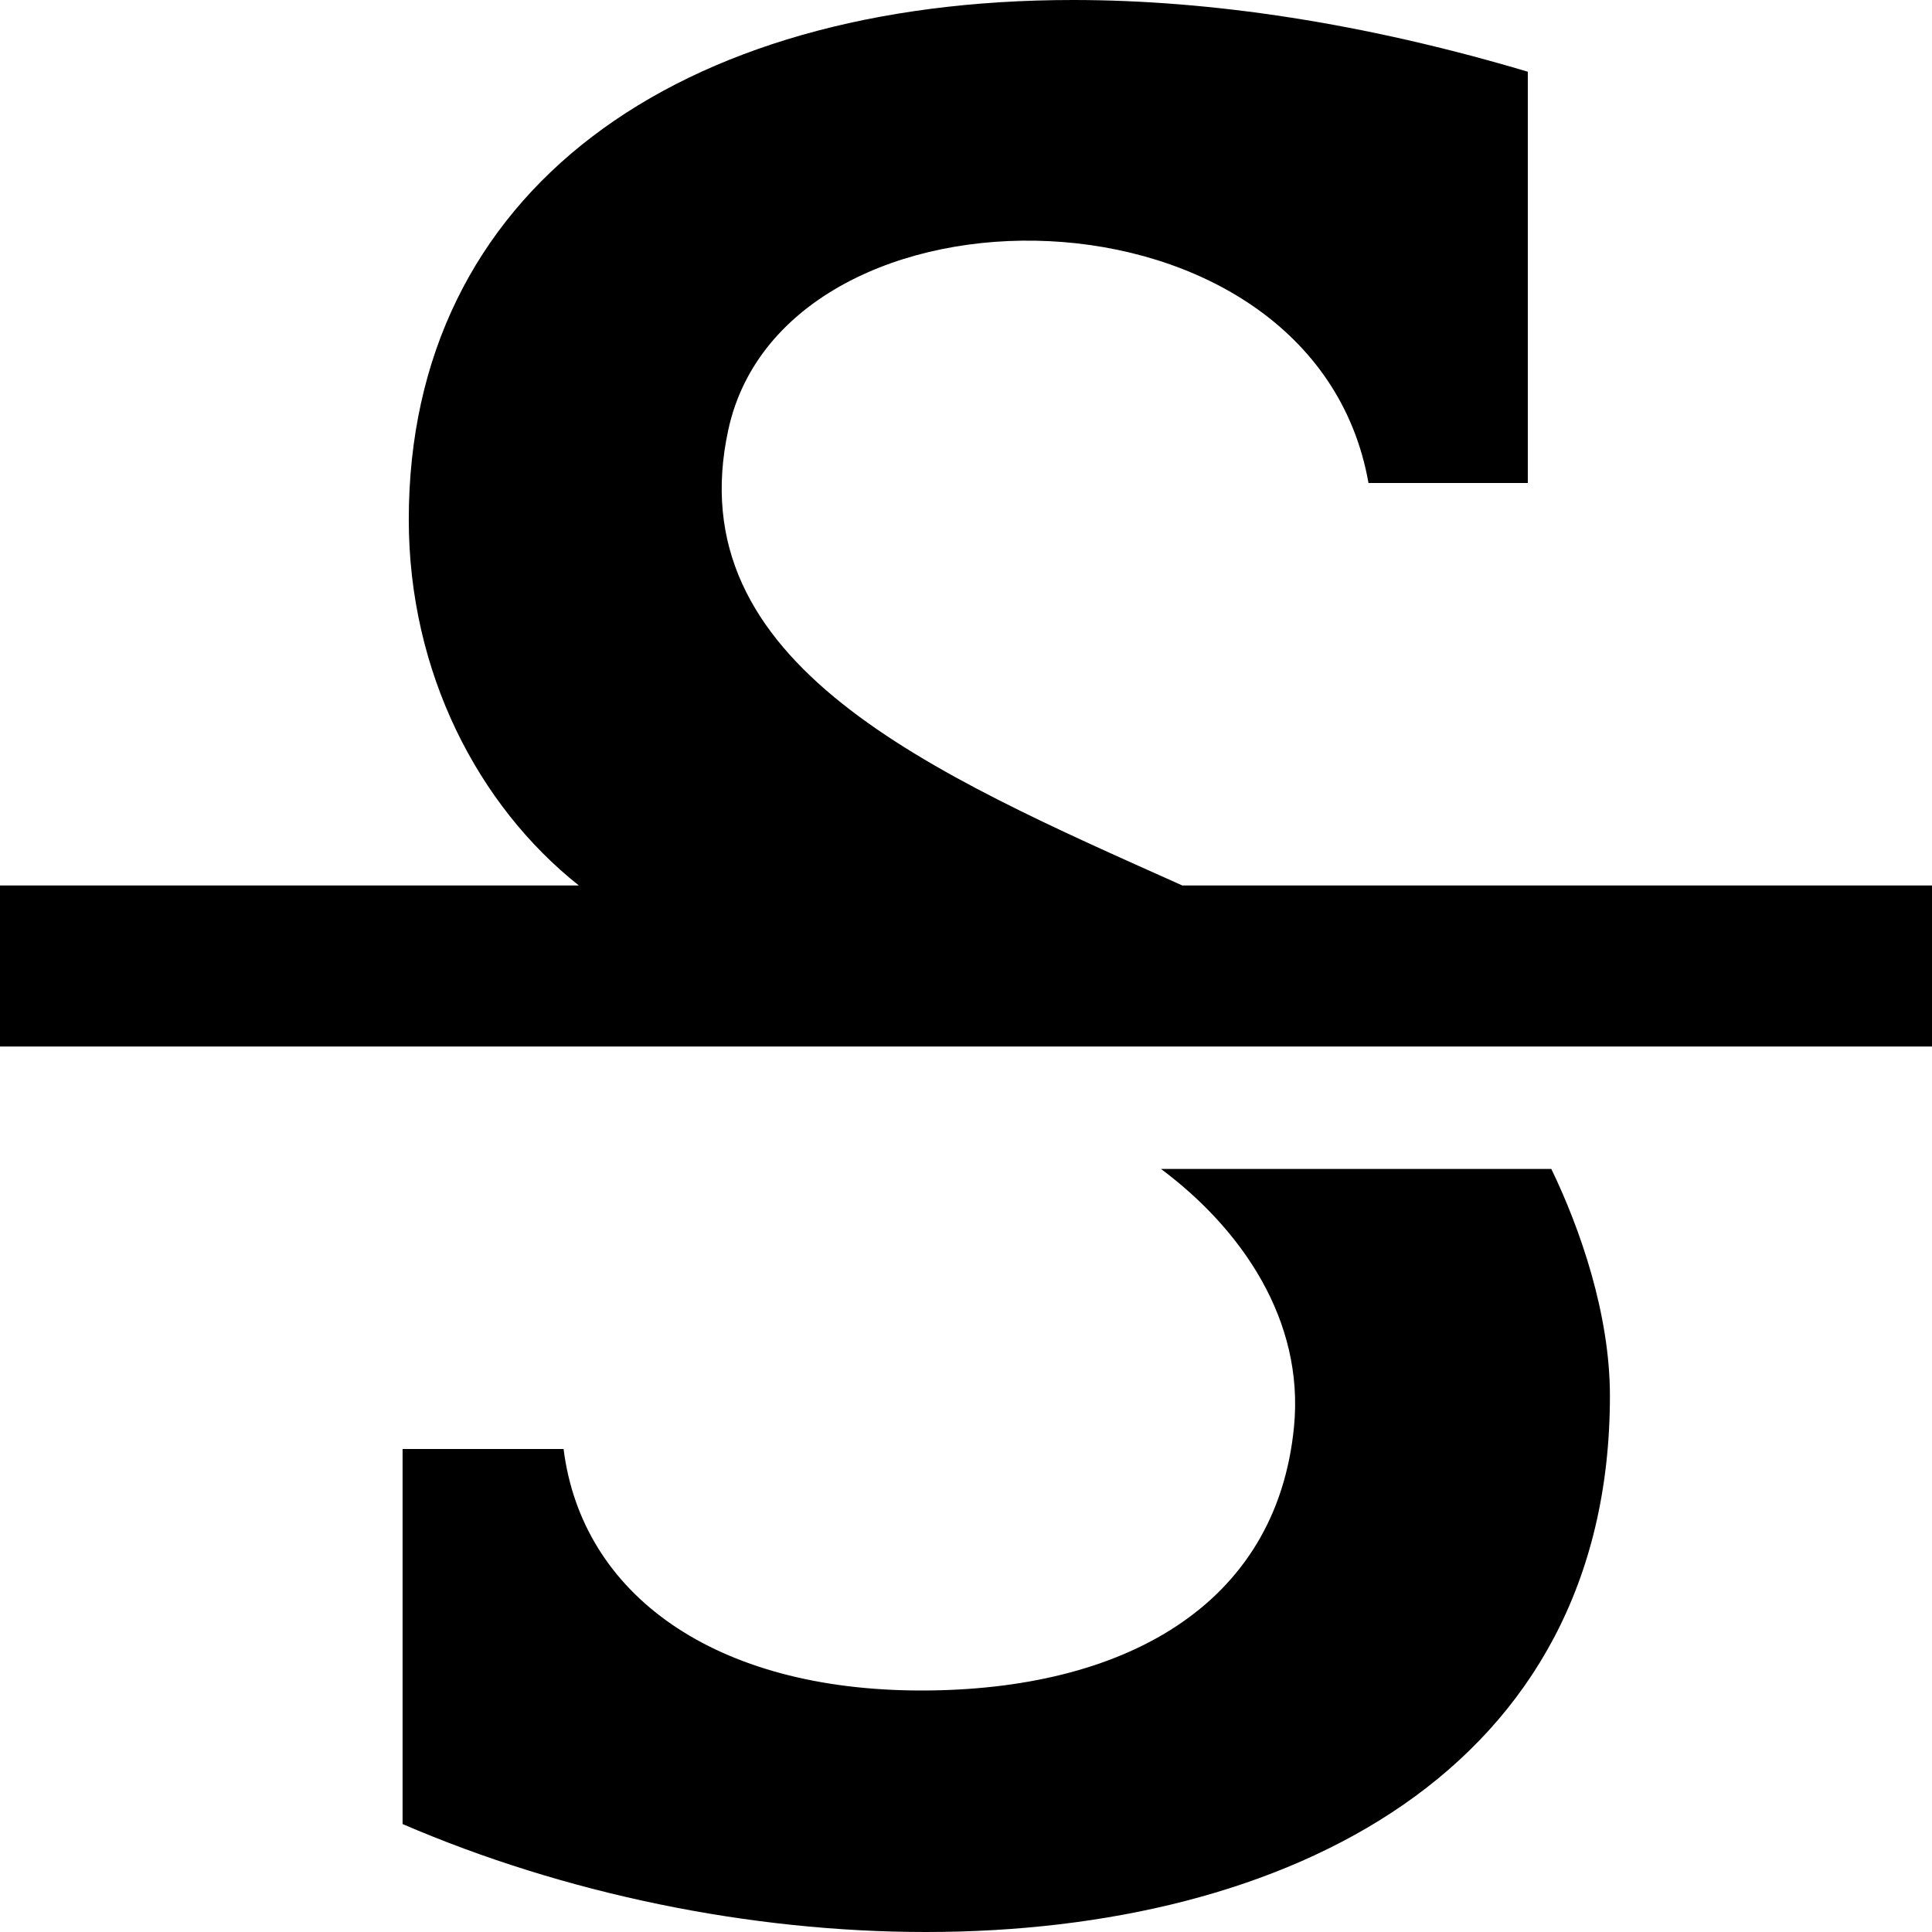
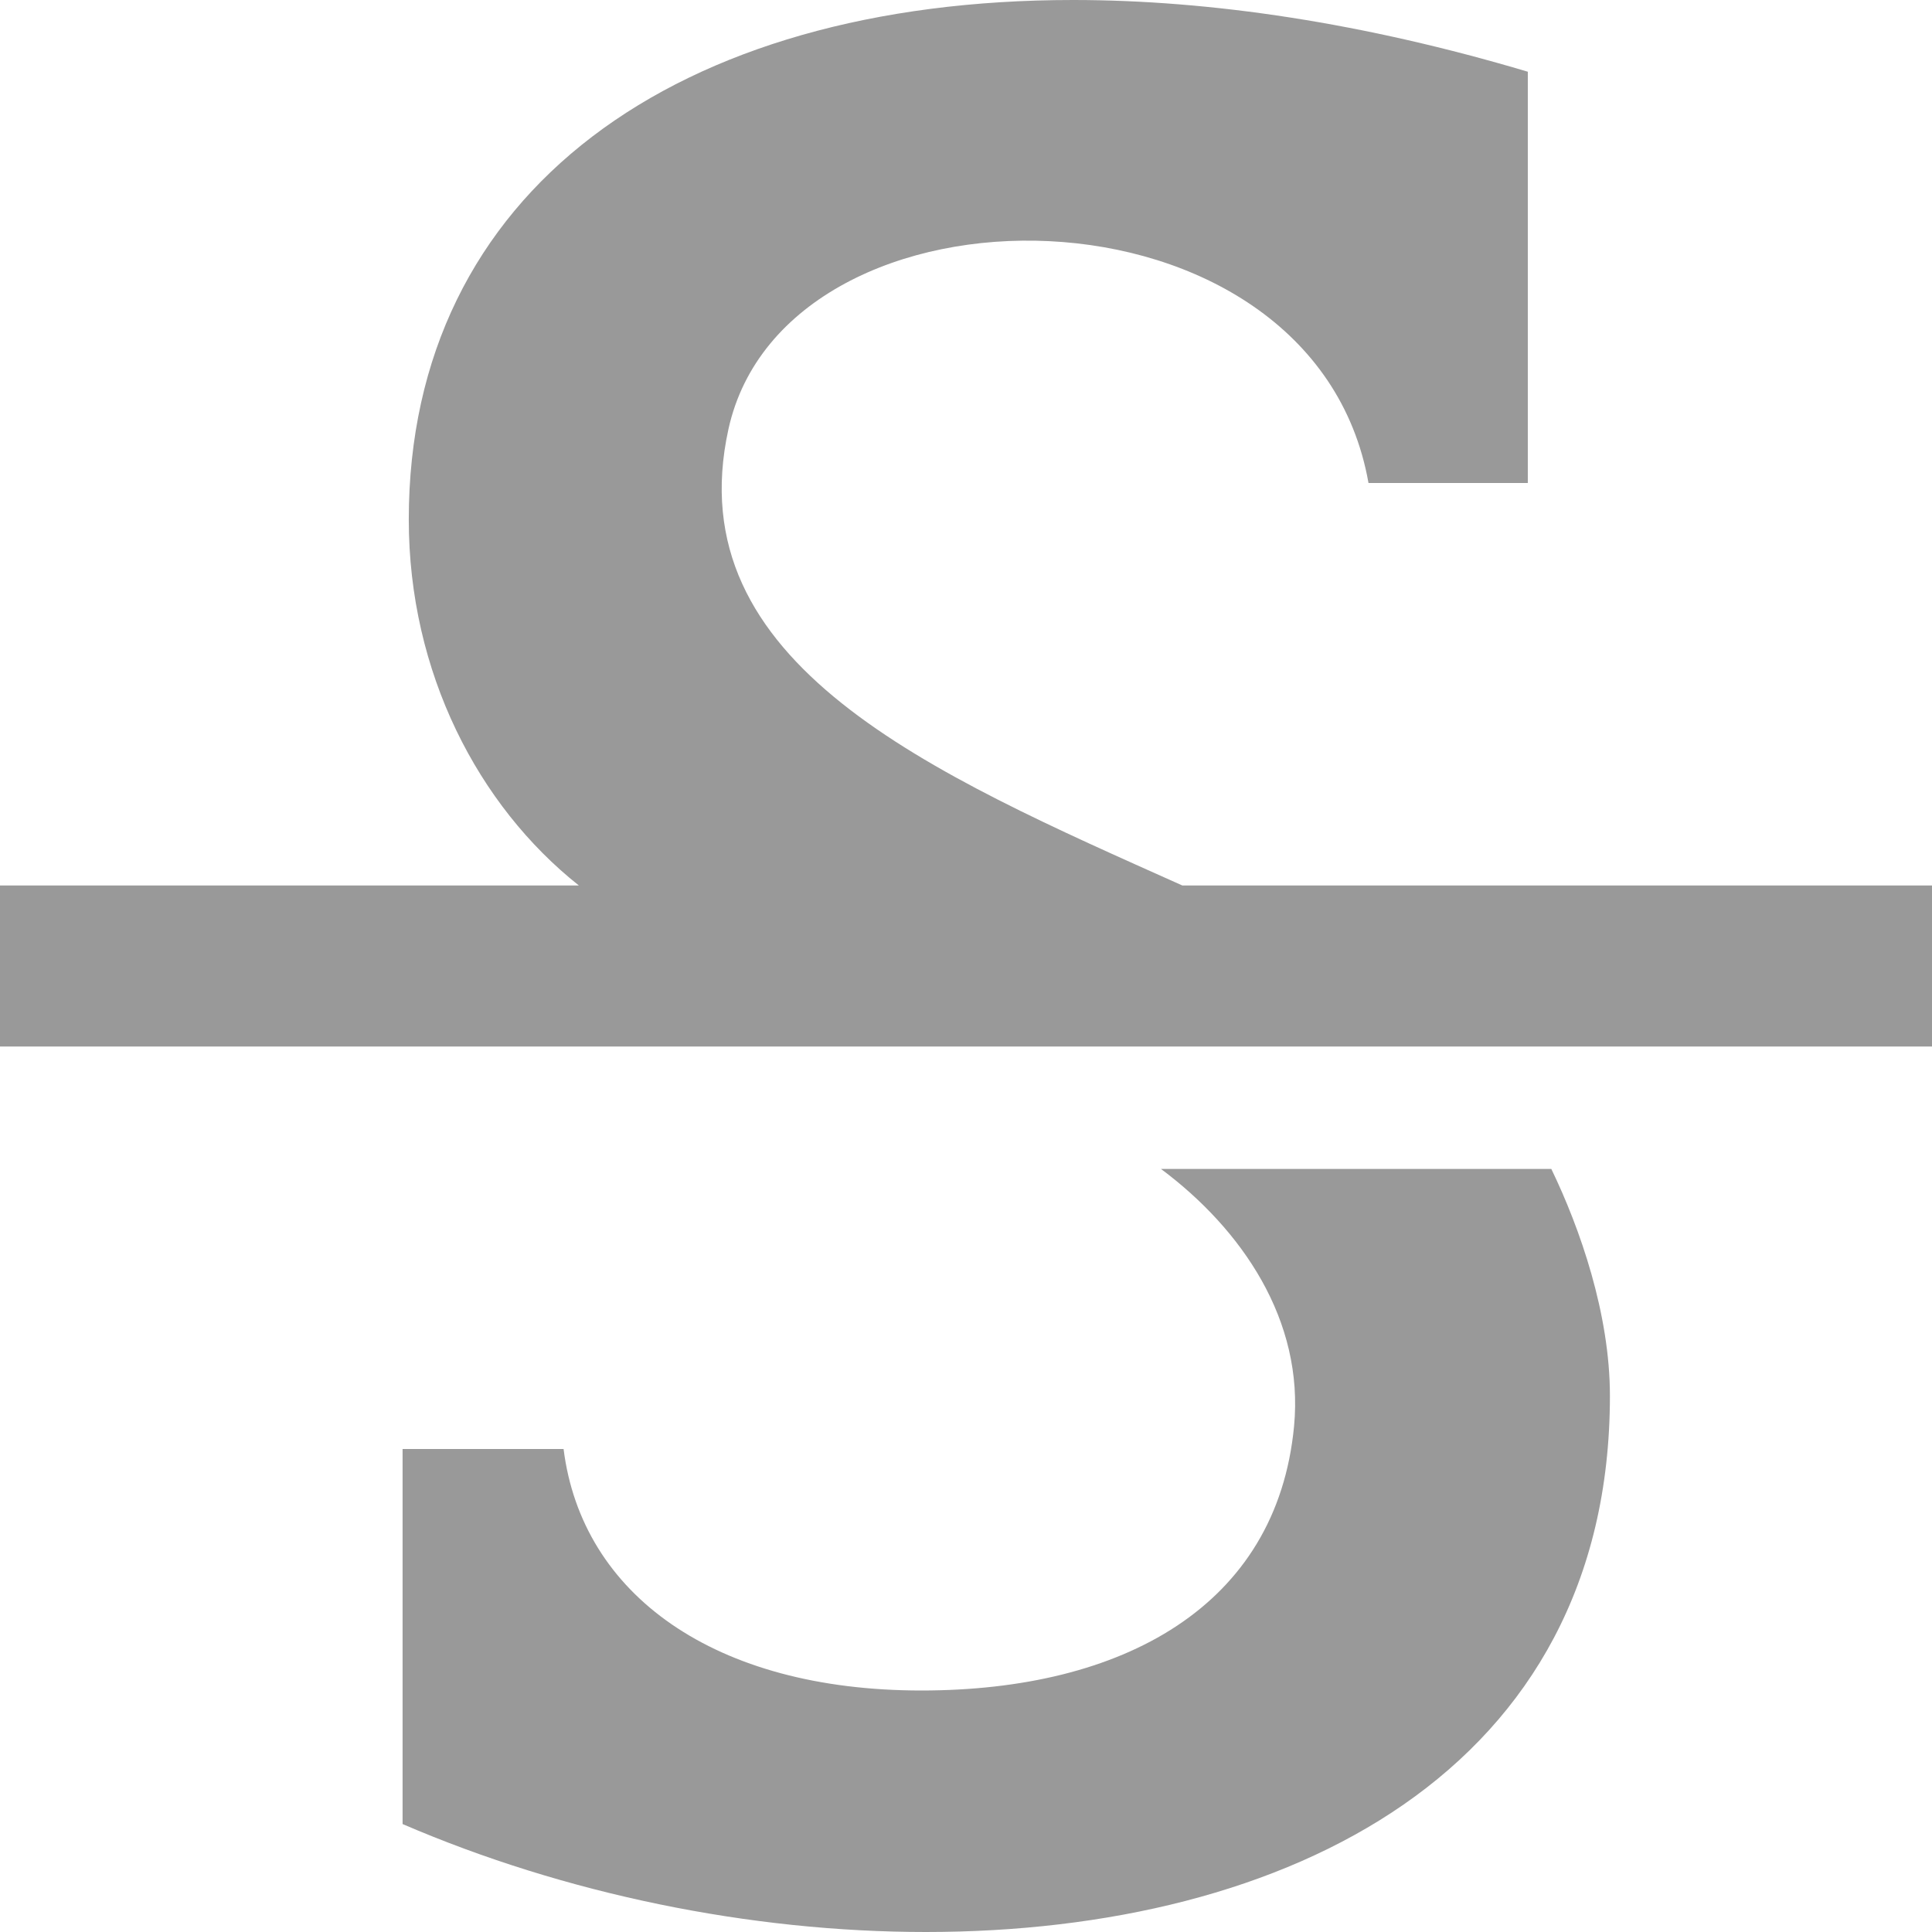
<svg xmlns="http://www.w3.org/2000/svg" width="24" height="24" viewBox="0 0 24 24">
-   <path d="M19.271 14.521c.358.74.728 1.803.728 2.818 0 4.658-4 6.661-8.498 6.661-2.183 0-4.483-.472-6.5-1.341v-4.659h2c.227 1.809 1.875 3 4.444 3 2.503 0 4.415-1.046 4.63-3.28.127-1.321-.65-2.451-1.653-3.199h4.849zm-4.583-3.521c-3.124-1.398-6.281-2.75-5.639-5.669.714-3.244 7.265-3.206 7.951.669h1.979v-5.109c-2.028-.604-3.936-.891-5.649-.891-4.927 0-8.252 2.375-8.252 6.454 0 1.899.862 3.554 2.113 4.546h-7.191v2h24v-2h-9.312z" />
+   <path d="M19.271 14.521c.358.74.728 1.803.728 2.818 0 4.658-4 6.661-8.498 6.661-2.183 0-4.483-.472-6.5-1.341v-4.659h2c.227 1.809 1.875 3 4.444 3 2.503 0 4.415-1.046 4.63-3.28.127-1.321-.65-2.451-1.653-3.199h4.849zm-4.583-3.521c-3.124-1.398-6.281-2.75-5.639-5.669.714-3.244 7.265-3.206 7.951.669h1.979v-5.109c-2.028-.604-3.936-.891-5.649-.891-4.927 0-8.252 2.375-8.252 6.454 0 1.899.862 3.554 2.113 4.546h-7.191v2h24v-2h-9.312z" fill="#999999" />
</svg>
